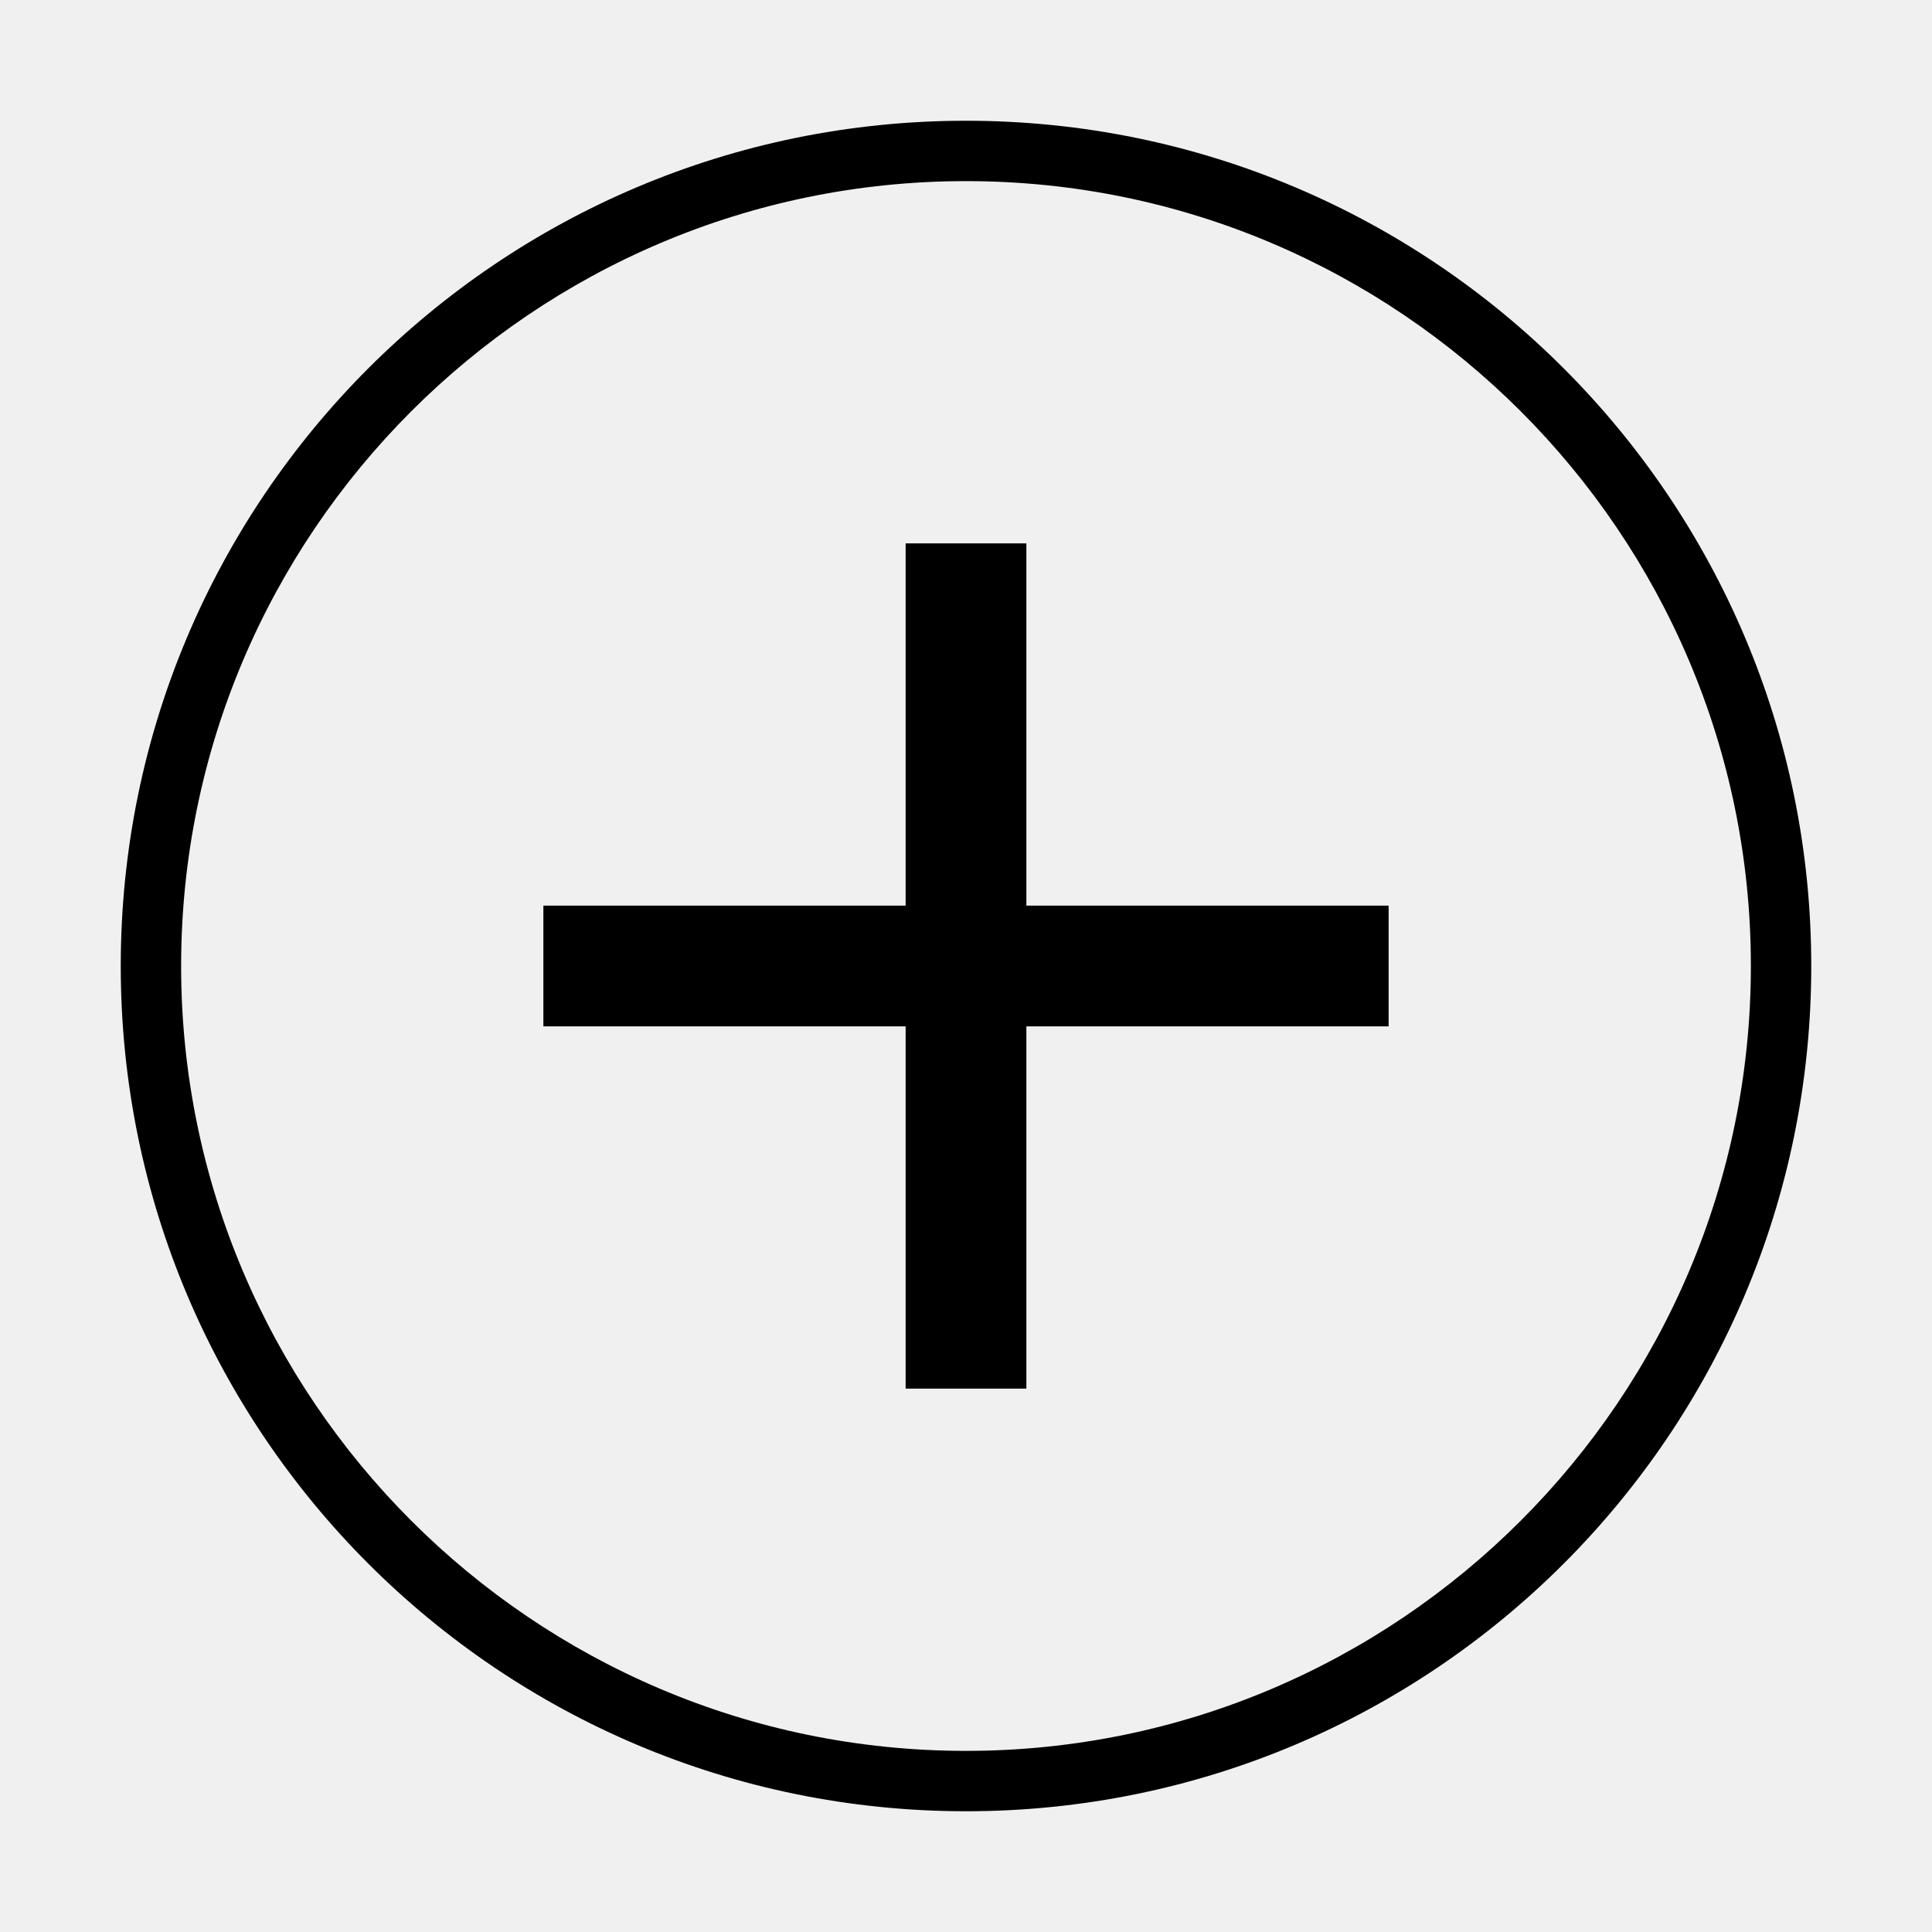
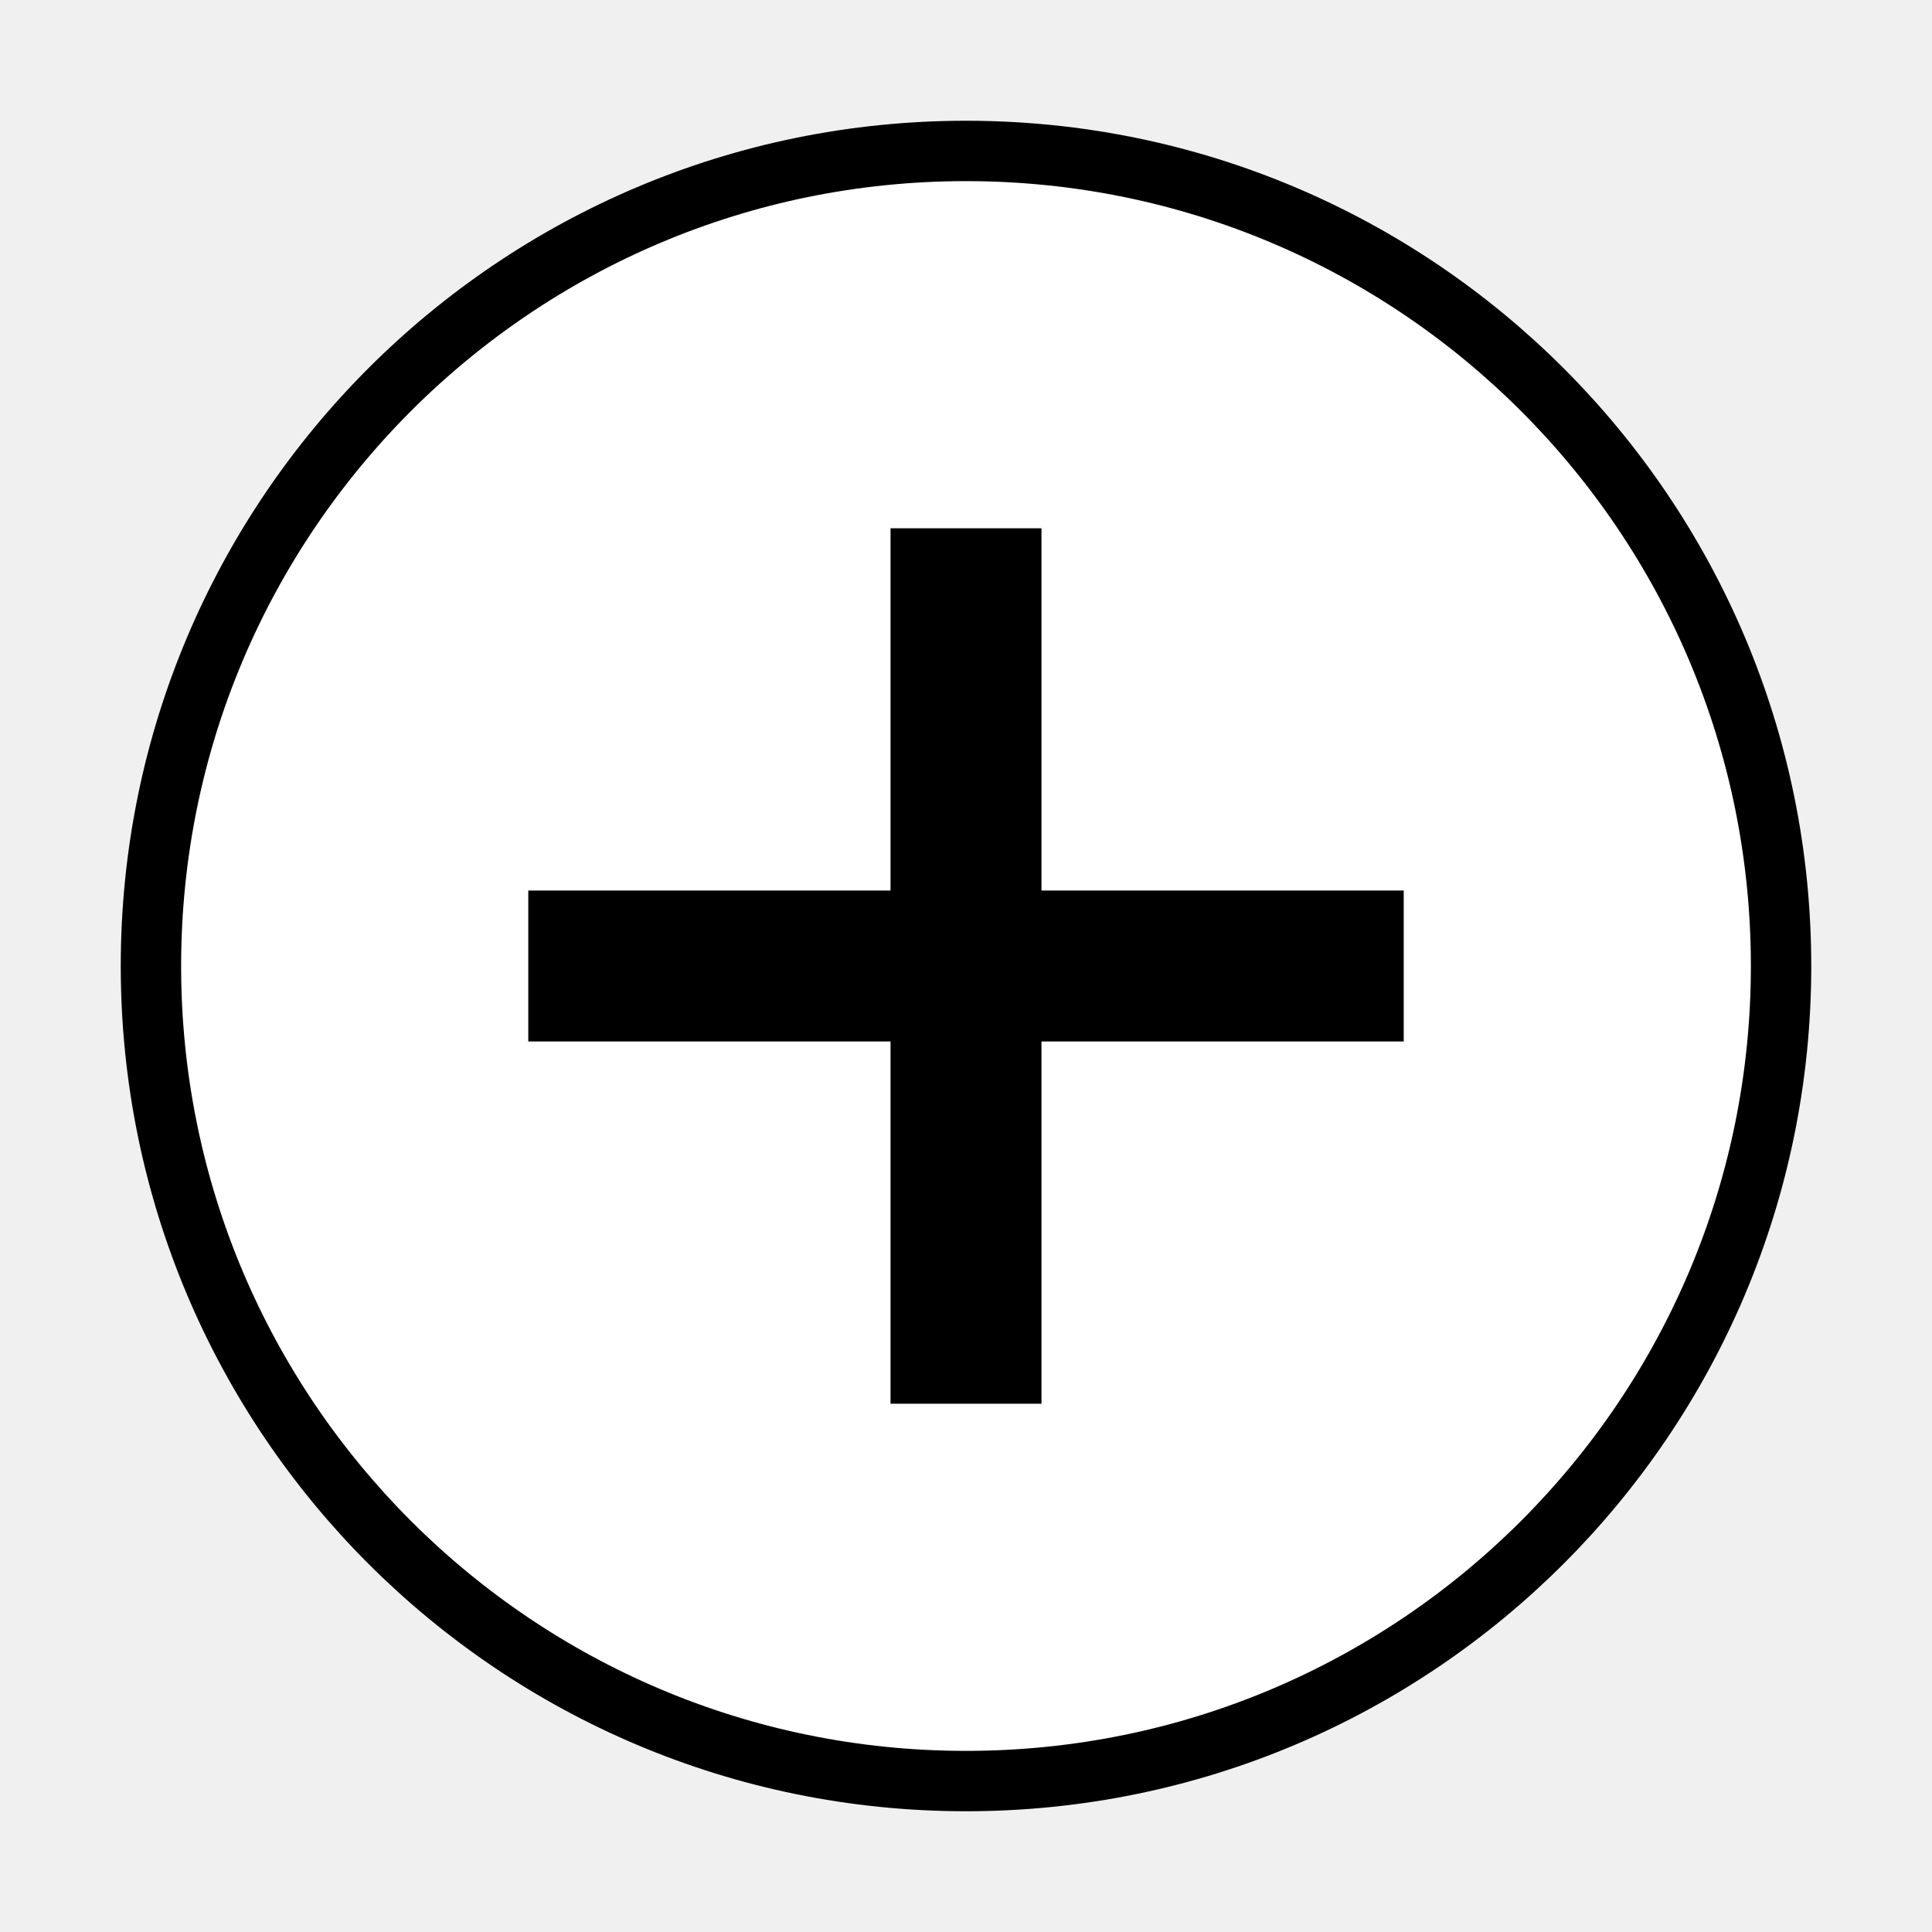
<svg xmlns="http://www.w3.org/2000/svg" version="1.1" id="Layer_1" x="0px" y="0px" width="64px" height="64px" viewBox="0 0 64 64" enable-background="new 0 0 64 64" xml:space="preserve">
  <g>
-     <polygon points="34,18 30,18 30,30 18,30 18,34 30,34 30,46 34,46 34,34 46,34 46,30 34,30  " />
-     <path d="M32,4C16.537,4,4,16.537,4,32s12.537,28,28,28s28-12.537,28-28S47.463,4,32,4z M32,58C17.664,58,6,46.336,6,32   S17.664,6,32,6s26,11.664,26,26S46.336,58,32,58z" />
+     <circle class="primary" stroke="black" fill="white" cx="32" cy="32" r="27" stroke-width="2" />
+     <polygon class="secondary" stroke="black" fill="black" points="34,18 30,18 30,30 18,30 18,34 30,34 30,46 34,46 34,34 46,34 46,30 34,30  " />
  </g>
</svg>
